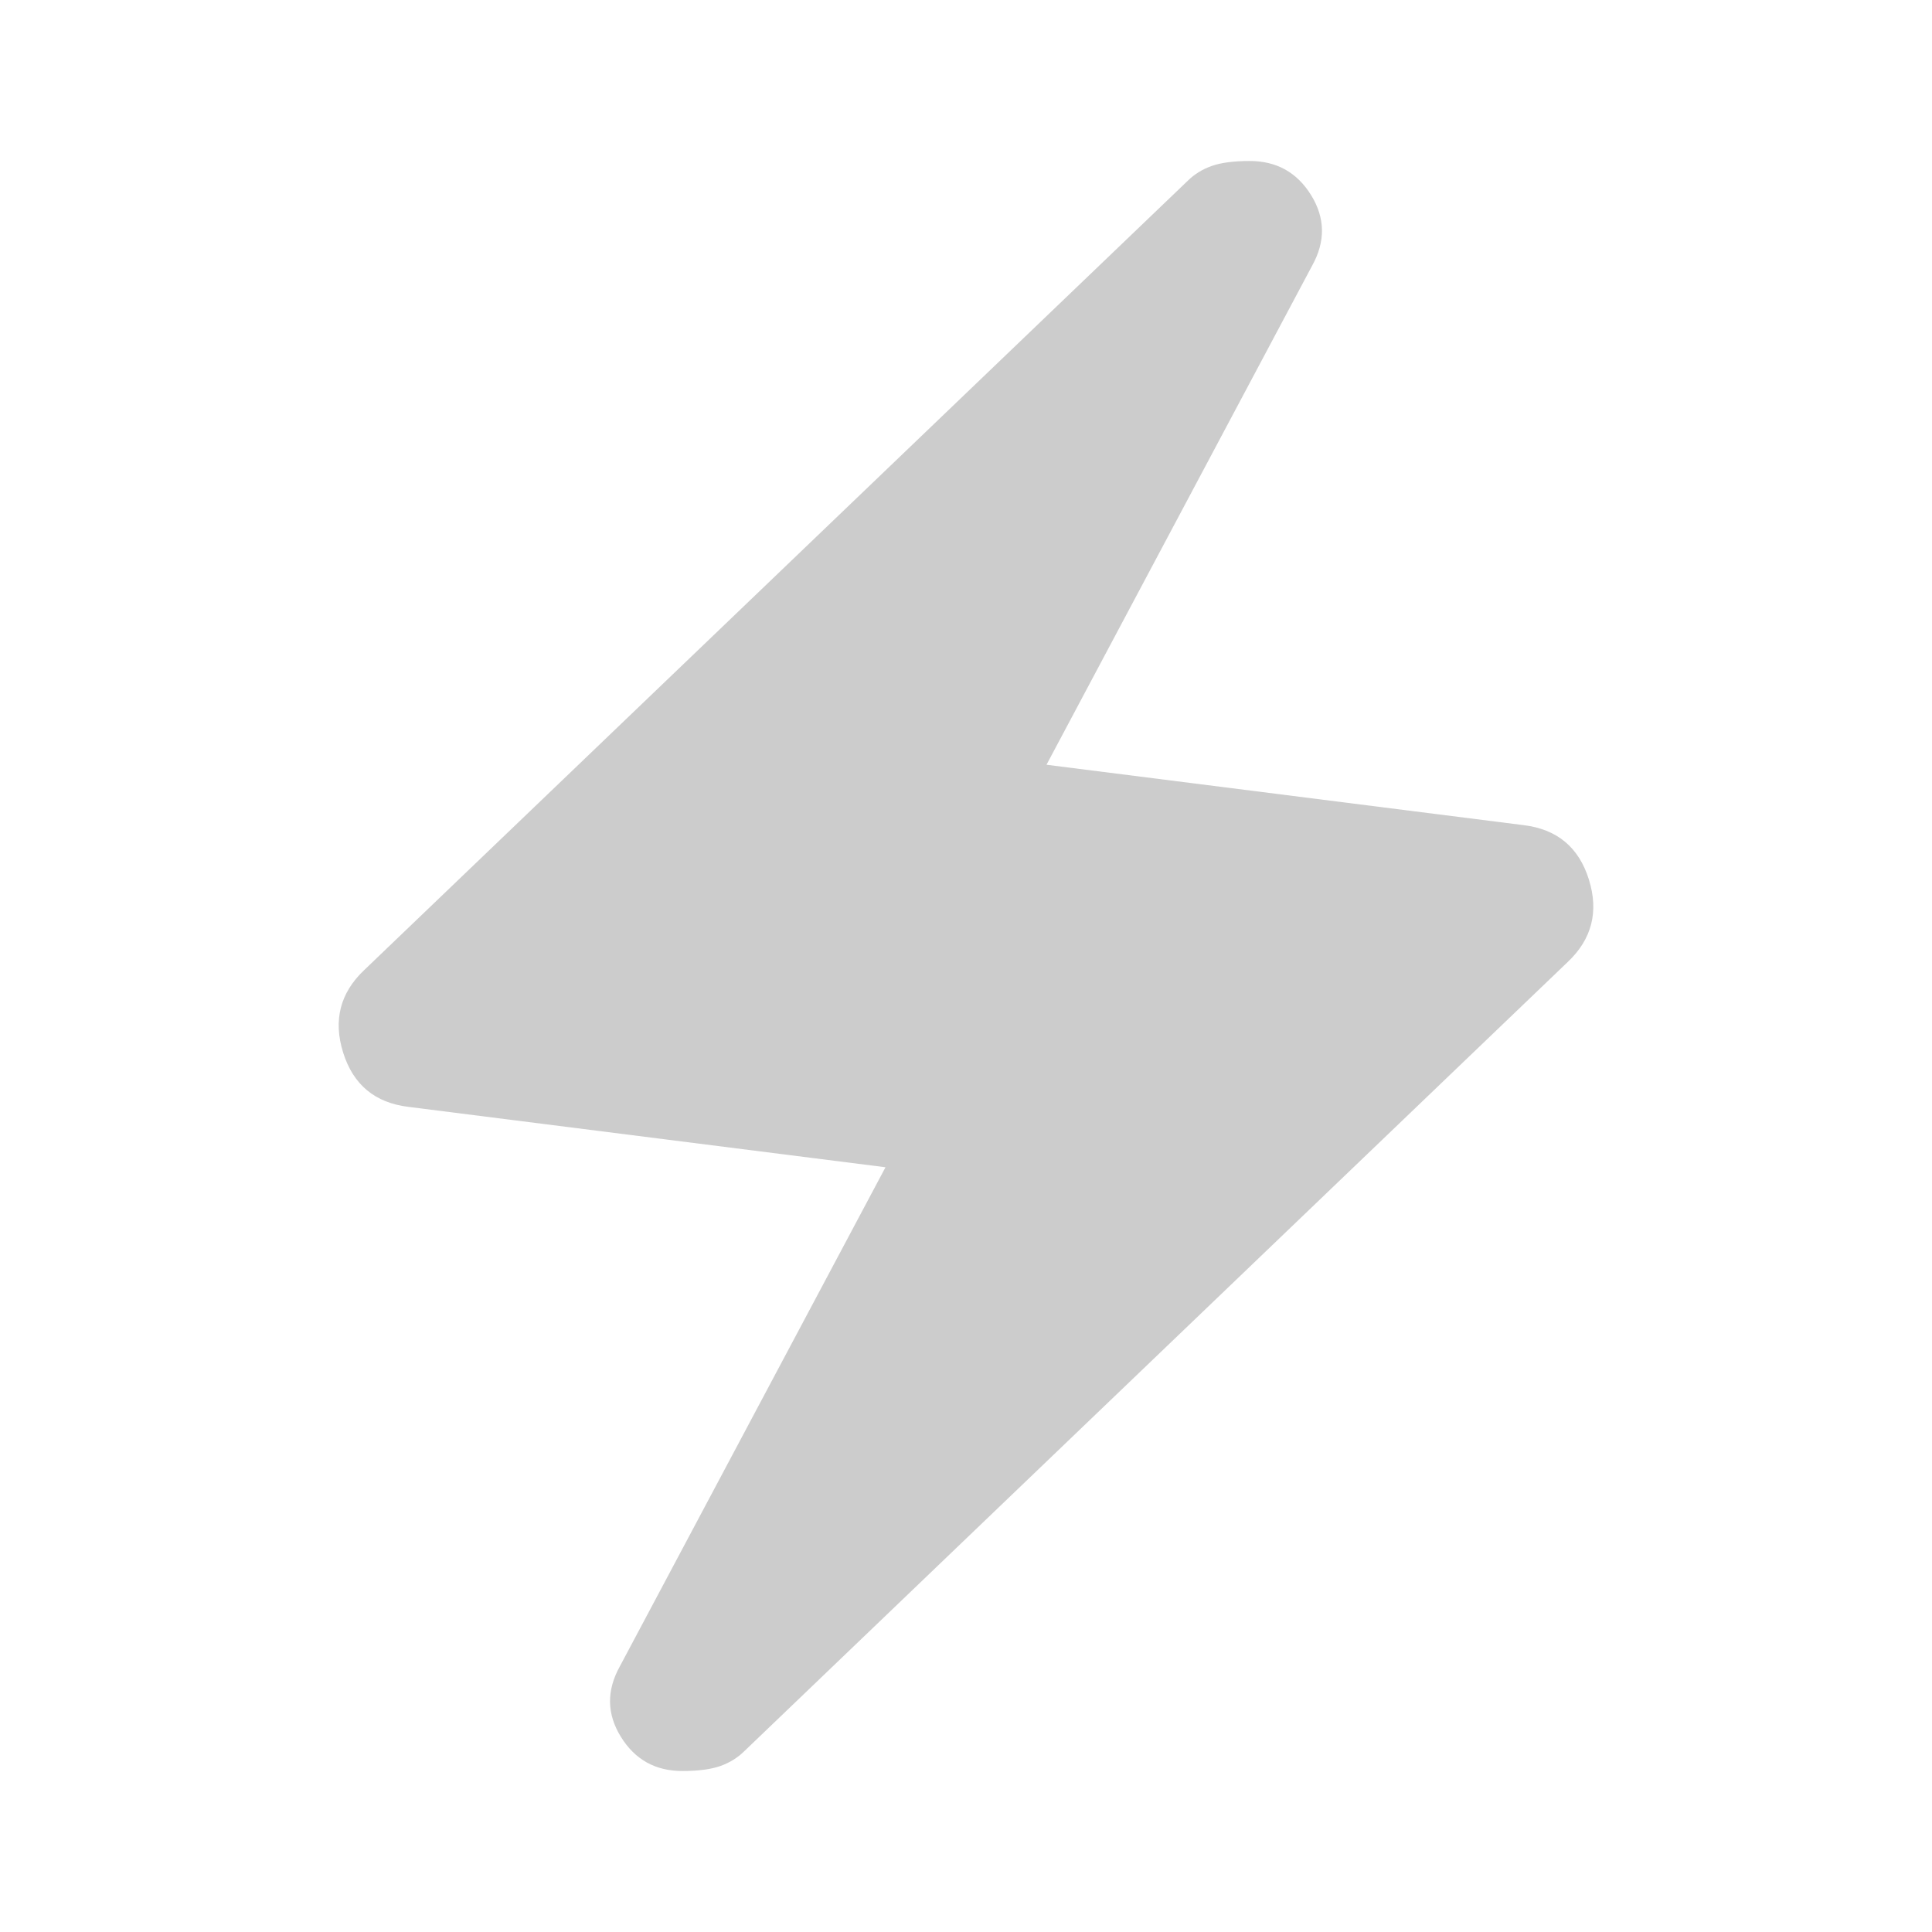
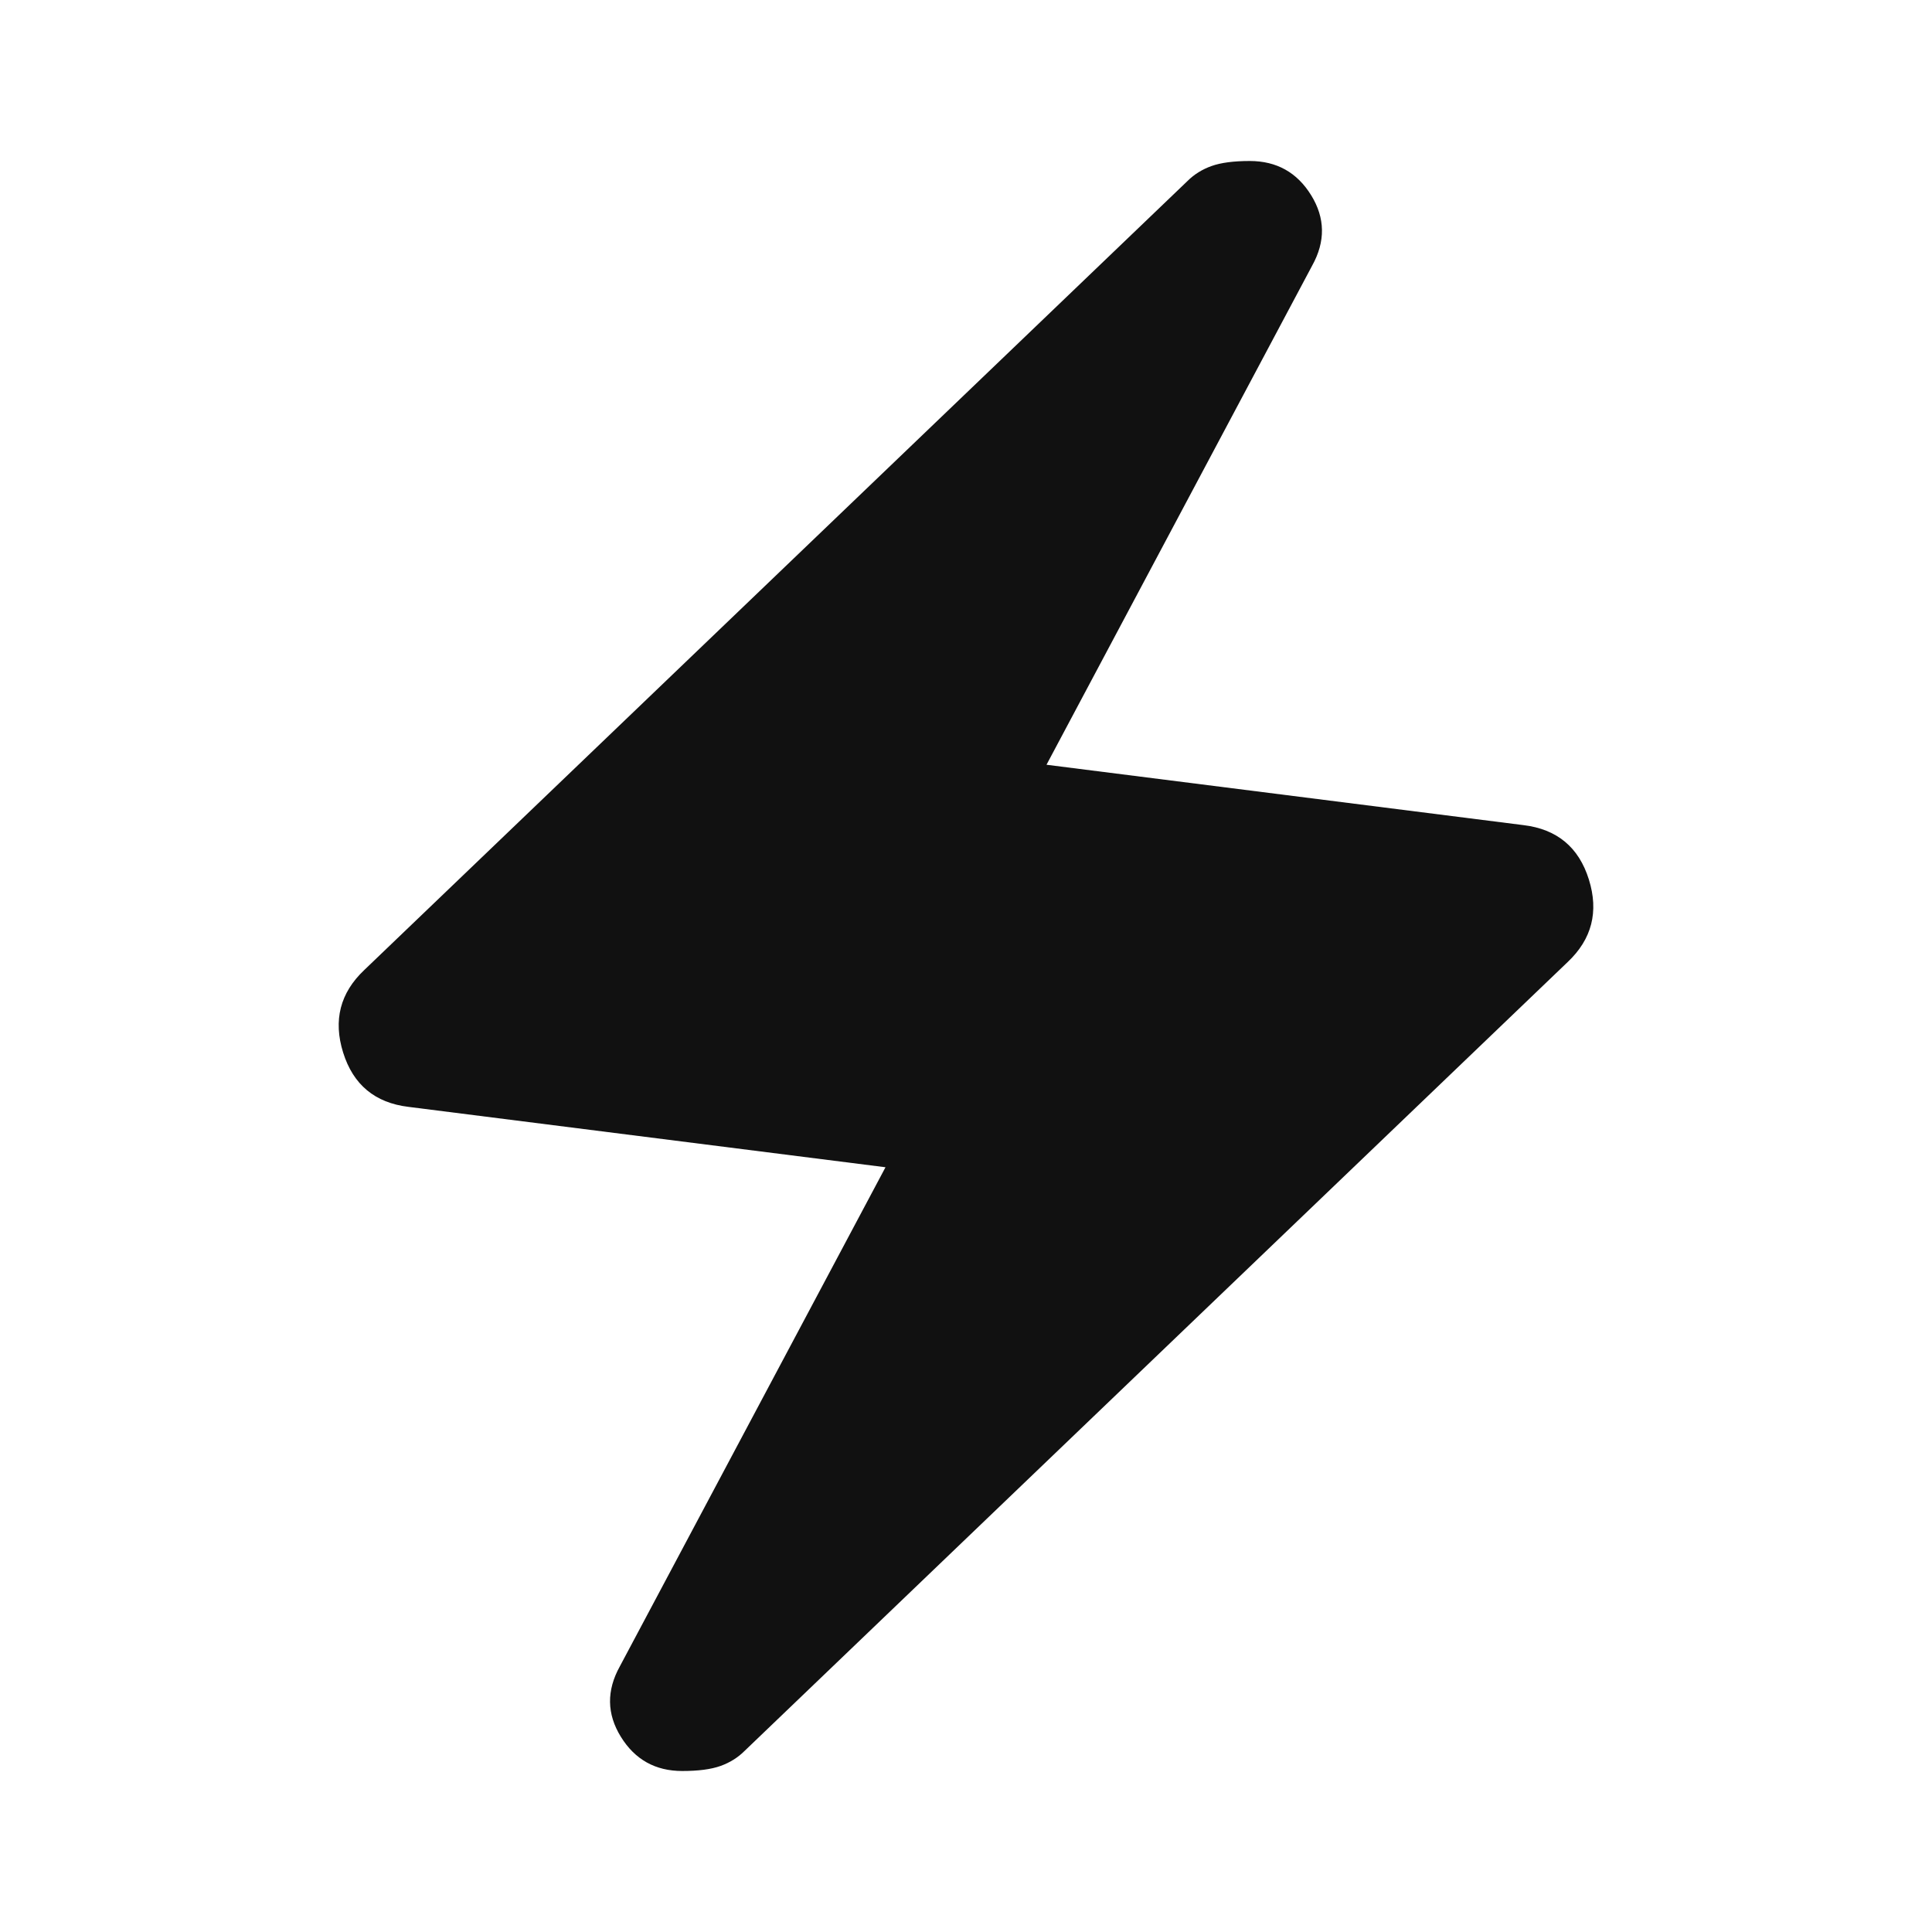
- <svg xmlns="http://www.w3.org/2000/svg" height="24px" viewBox="0 -960 960 960" width="24px" fill="#ccc">
+ <svg xmlns="http://www.w3.org/2000/svg" height="24px" viewBox="0 -960 960 960" width="24px" fill="#111">
  <path d="m440-380-237-30q-25-3-32.5-27t10.5-41l409-392q5-5 12-7.5t19-2.5q20 0 30.5 17t.5 35L520-580l237 30q25 3 32.5 27T779-482L370-90q-5 5-12 7.5T339-80q-20 0-30.5-17t-.5-35l132-248Z" />
</svg>
